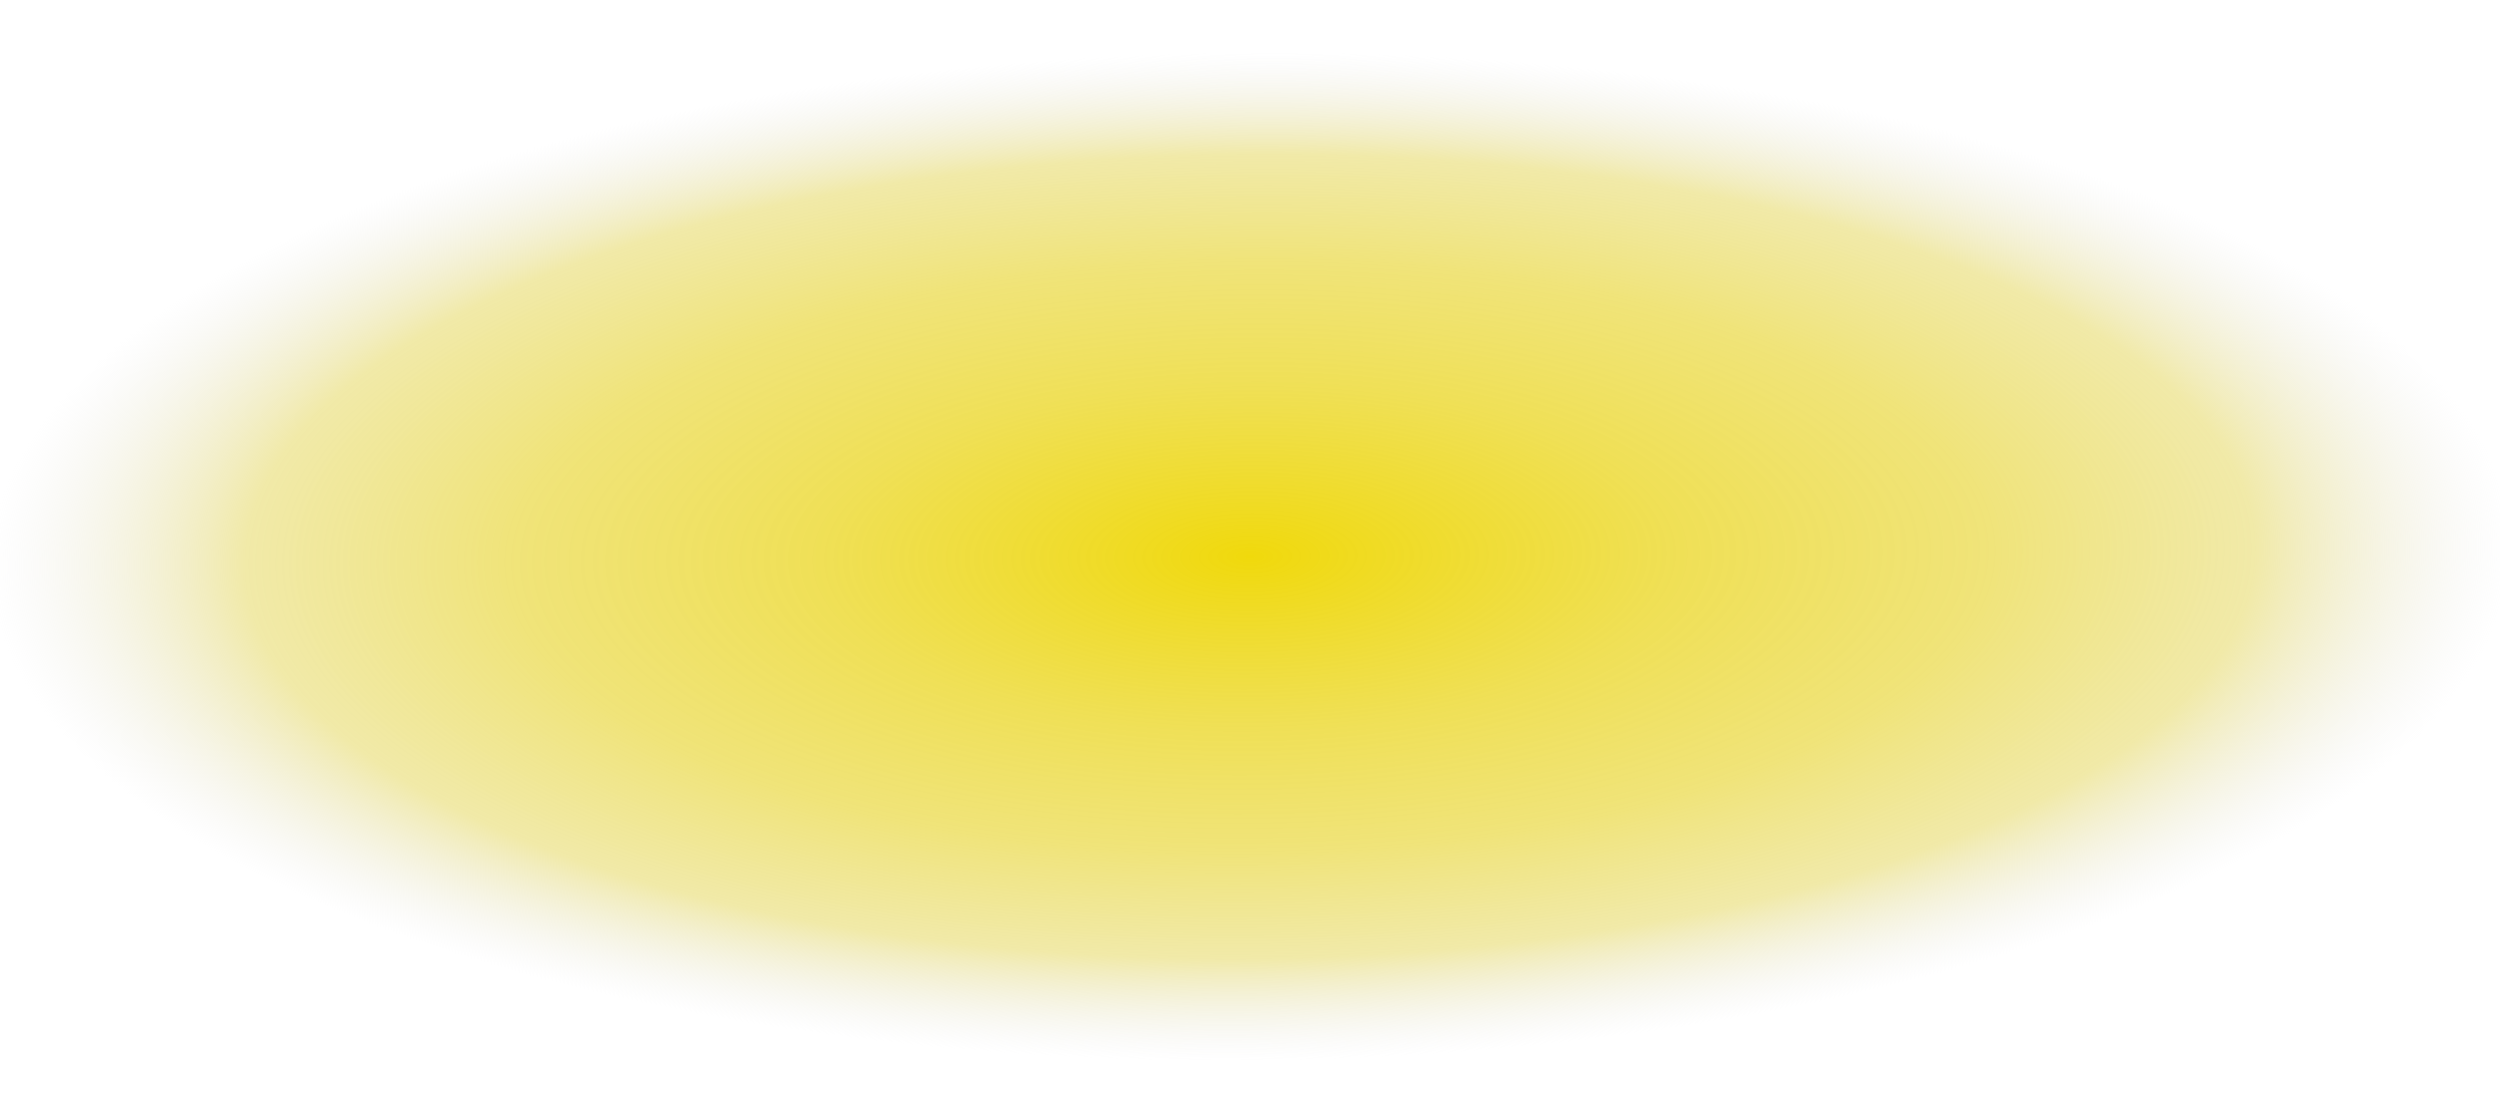
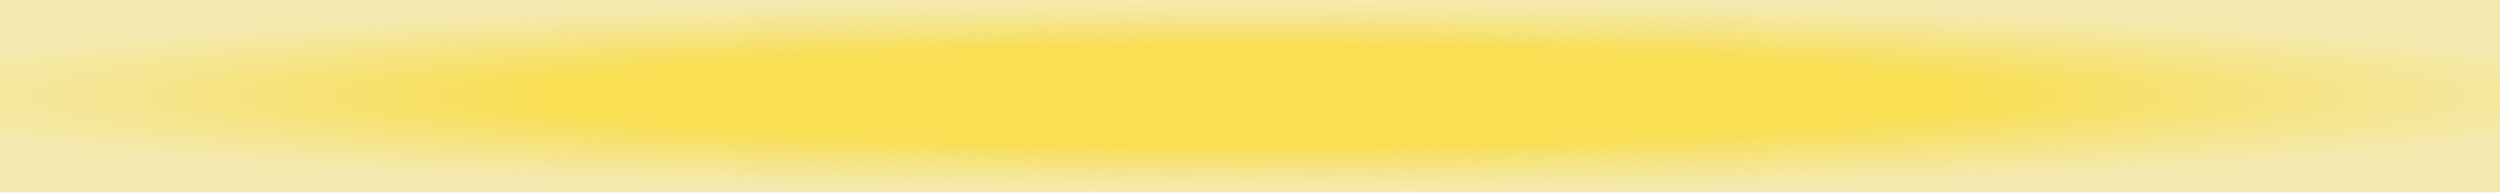
- <svg xmlns="http://www.w3.org/2000/svg" width="685" height="305" viewBox="0 0 685 305" fill="none">
-   <rect width="685" height="305" fill="url(#paint0_radial_1_2)" />
+ <svg xmlns="http://www.w3.org/2000/svg" width="650" height="50" viewBox="0 0 650 50" fill="none">
+   <path d="M0 0H650V50H0V0Z" fill="url(#paint0_radial_1_2)" />
  <defs>
-     <radialGradient id="paint0_radial_1_2" cx="0" cy="0" r="1" gradientUnits="userSpaceOnUse" gradientTransform="translate(342.5 152.5) rotate(89.647) scale(138.639 348.509)">
-       <stop stop-color="#F0D90C" />
-       <stop offset="0.339" stop-color="#ECD931" stop-opacity="0.821" />
-       <stop offset="0.583" stop-color="#EAD945" stop-opacity="0.722" />
-       <stop offset="0.797" stop-color="#E6D965" stop-opacity="0.565" />
-       <stop offset="1" stop-color="#D9D9D9" stop-opacity="0" />
+     <radialGradient id="paint0_radial_1_2" cx="0" cy="0" r="1" gradientUnits="userSpaceOnUse" gradientTransform="translate(325 25) rotate(-90) scale(25 363.77)">
+       <stop offset="0.51" stop-color="#F7D72B" stop-opacity="0.813" />
+       <stop offset="1" stop-color="#ECD86B" stop-opacity="0.54" />
    </radialGradient>
  </defs>
</svg>
